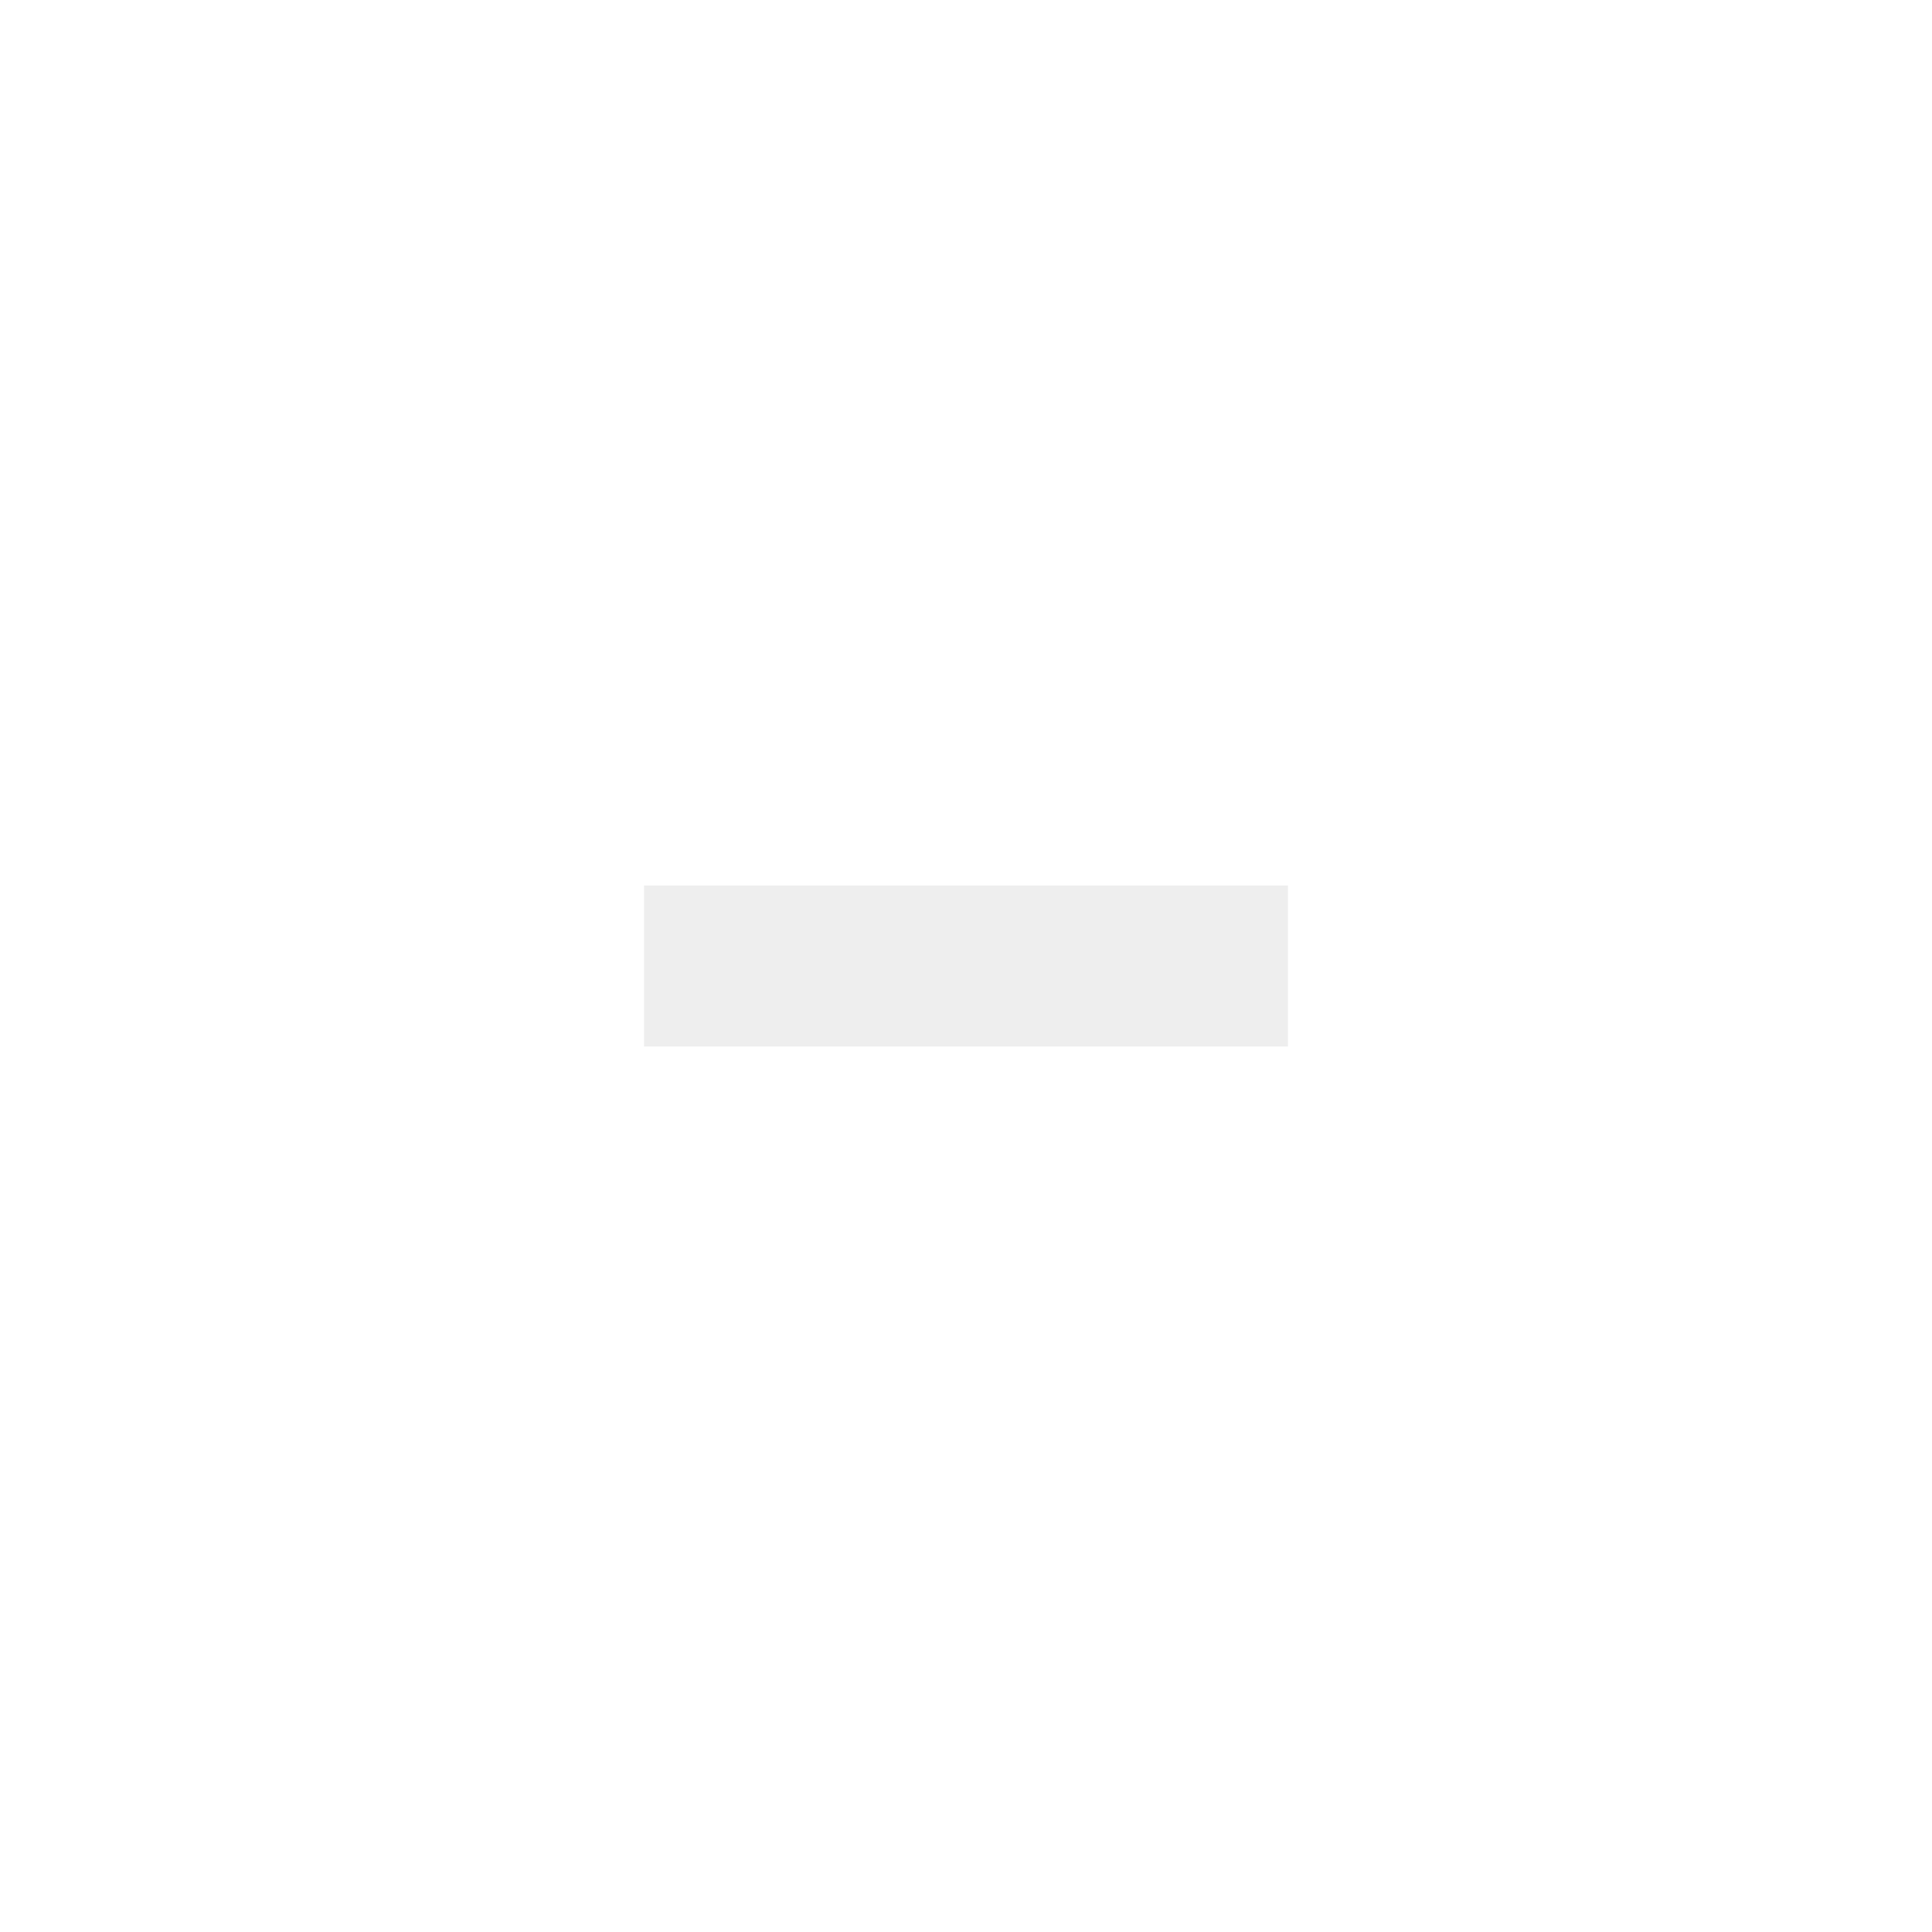
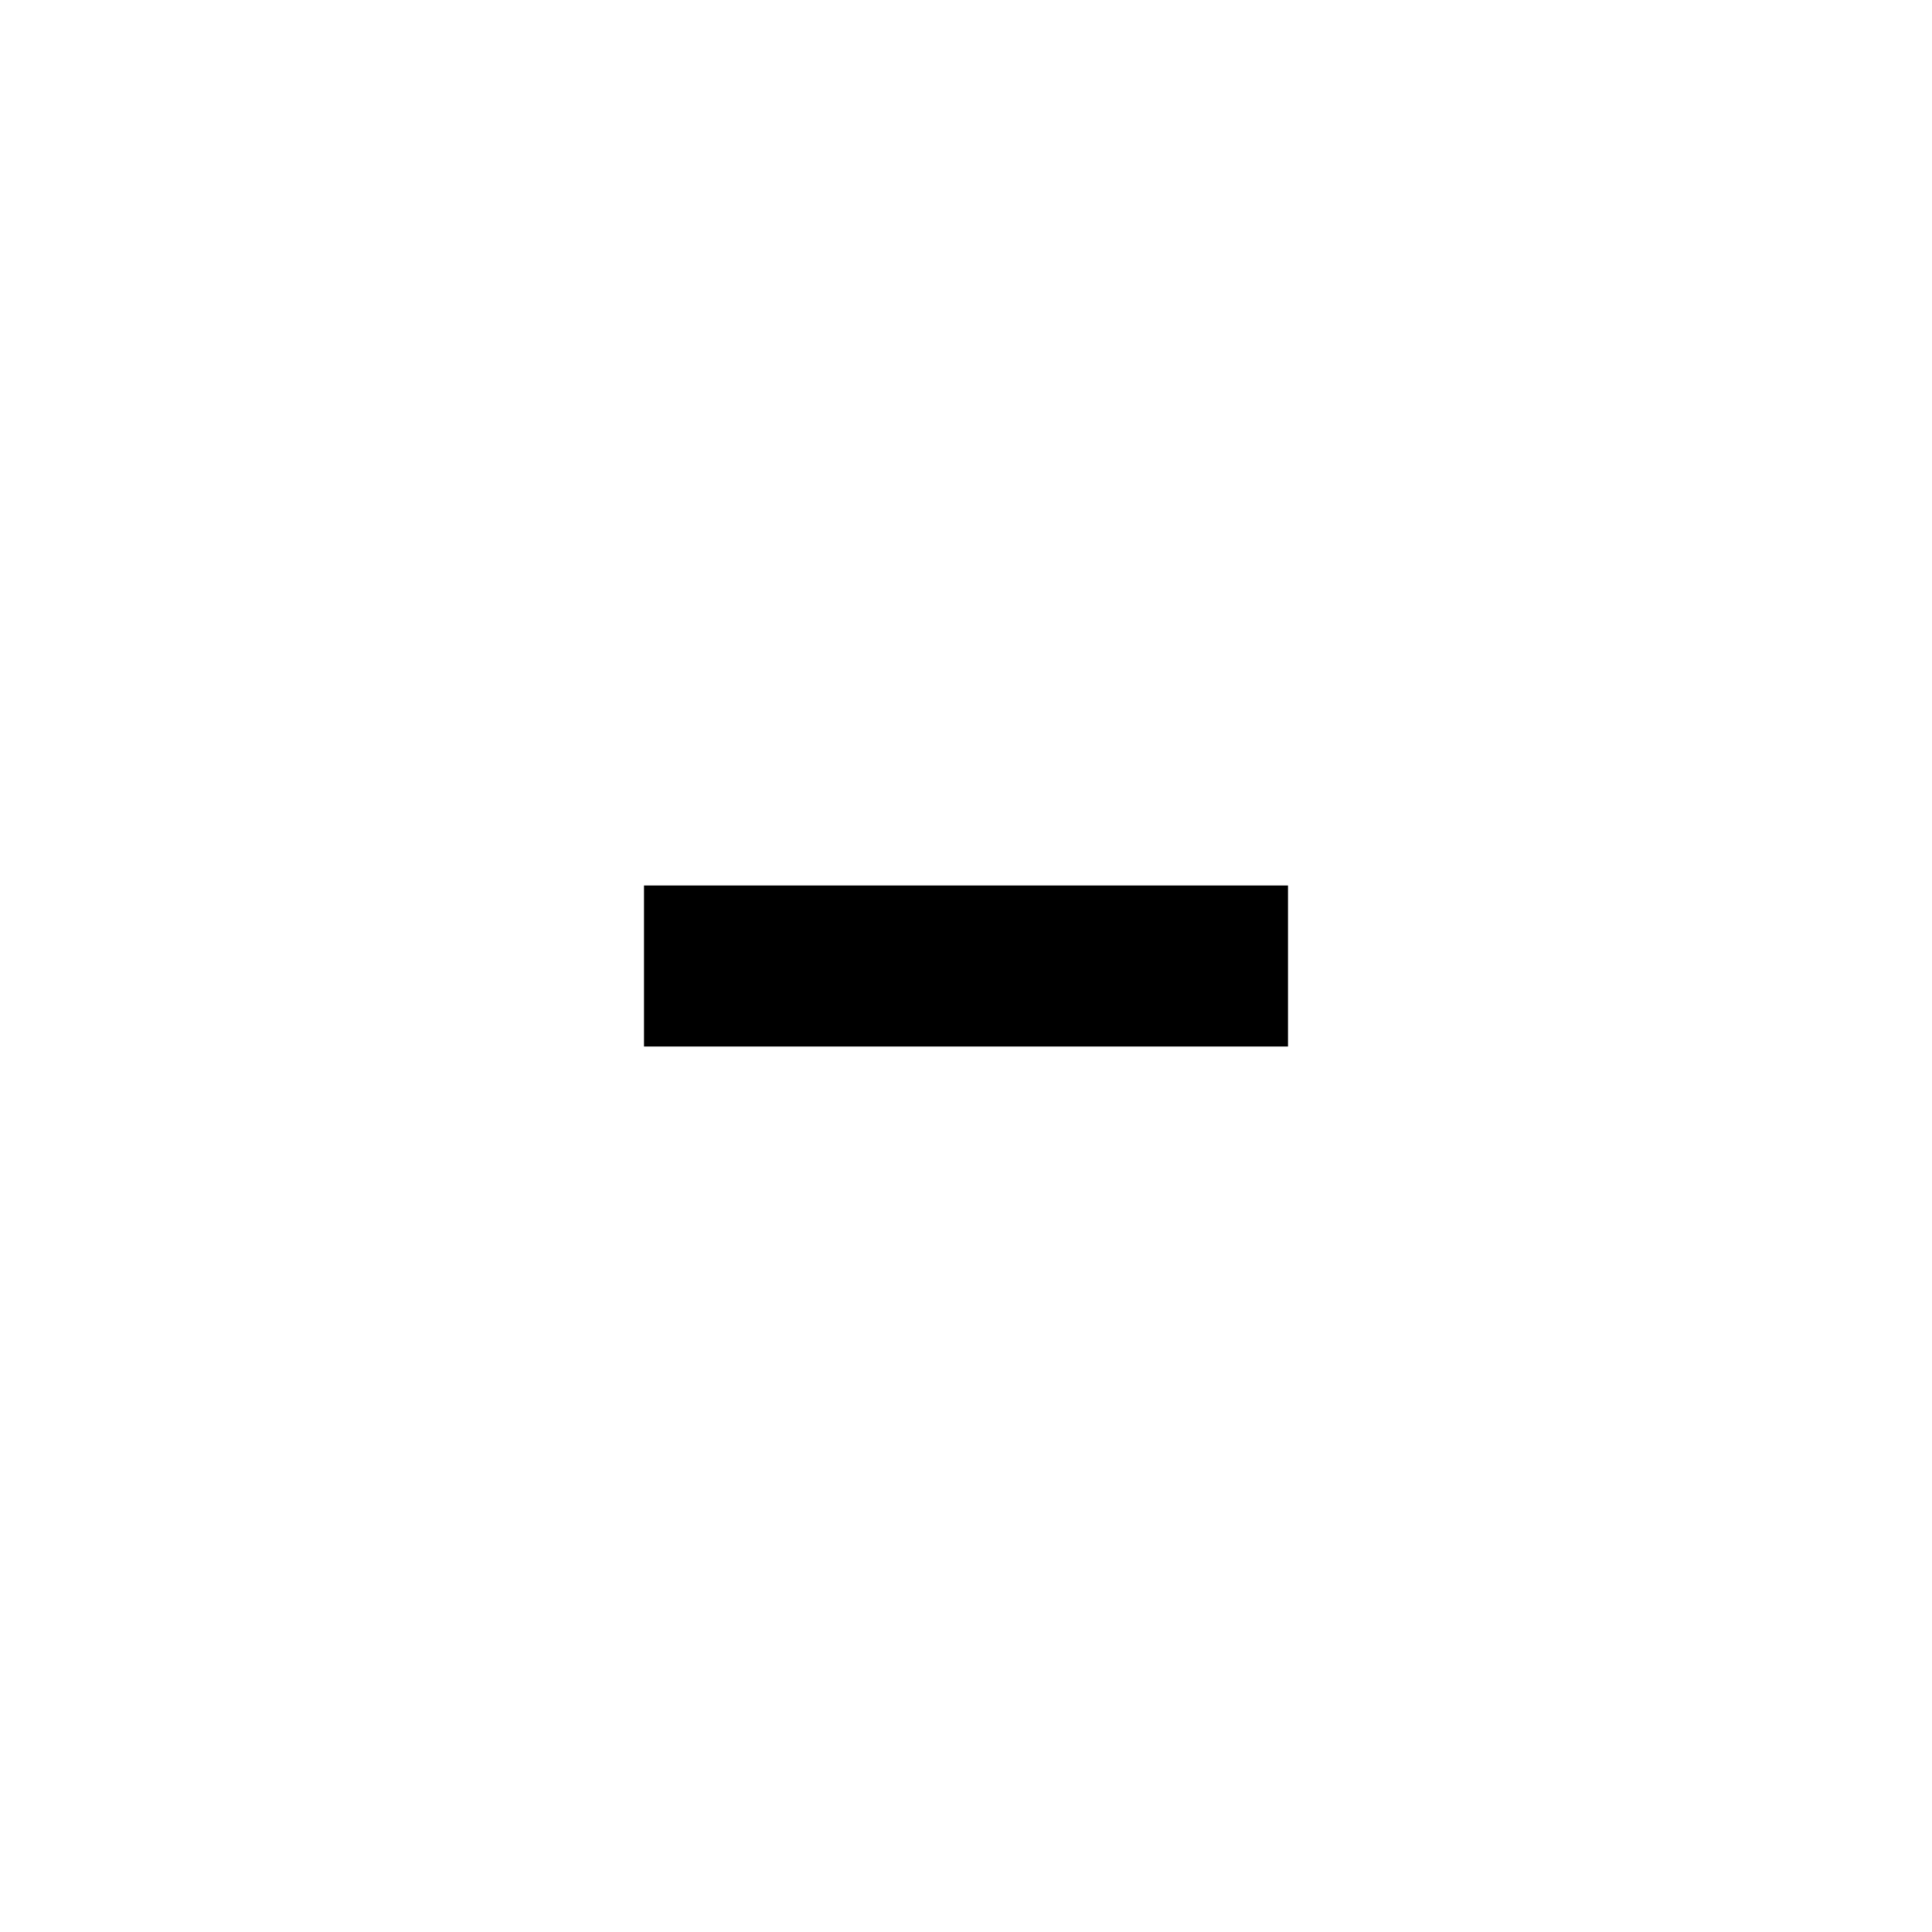
<svg xmlns="http://www.w3.org/2000/svg" version="1.1" x="0px" y="0px" width="24px" height="24px" viewBox="0 0 24 24" xml:space="preserve">
-   <rect x="8" y="11" fill="#eeeeee" width="8" height="2" />
+   <rect x="8" y="11" fill="#%MENU_FG%" width="8" height="2" />
</svg>
